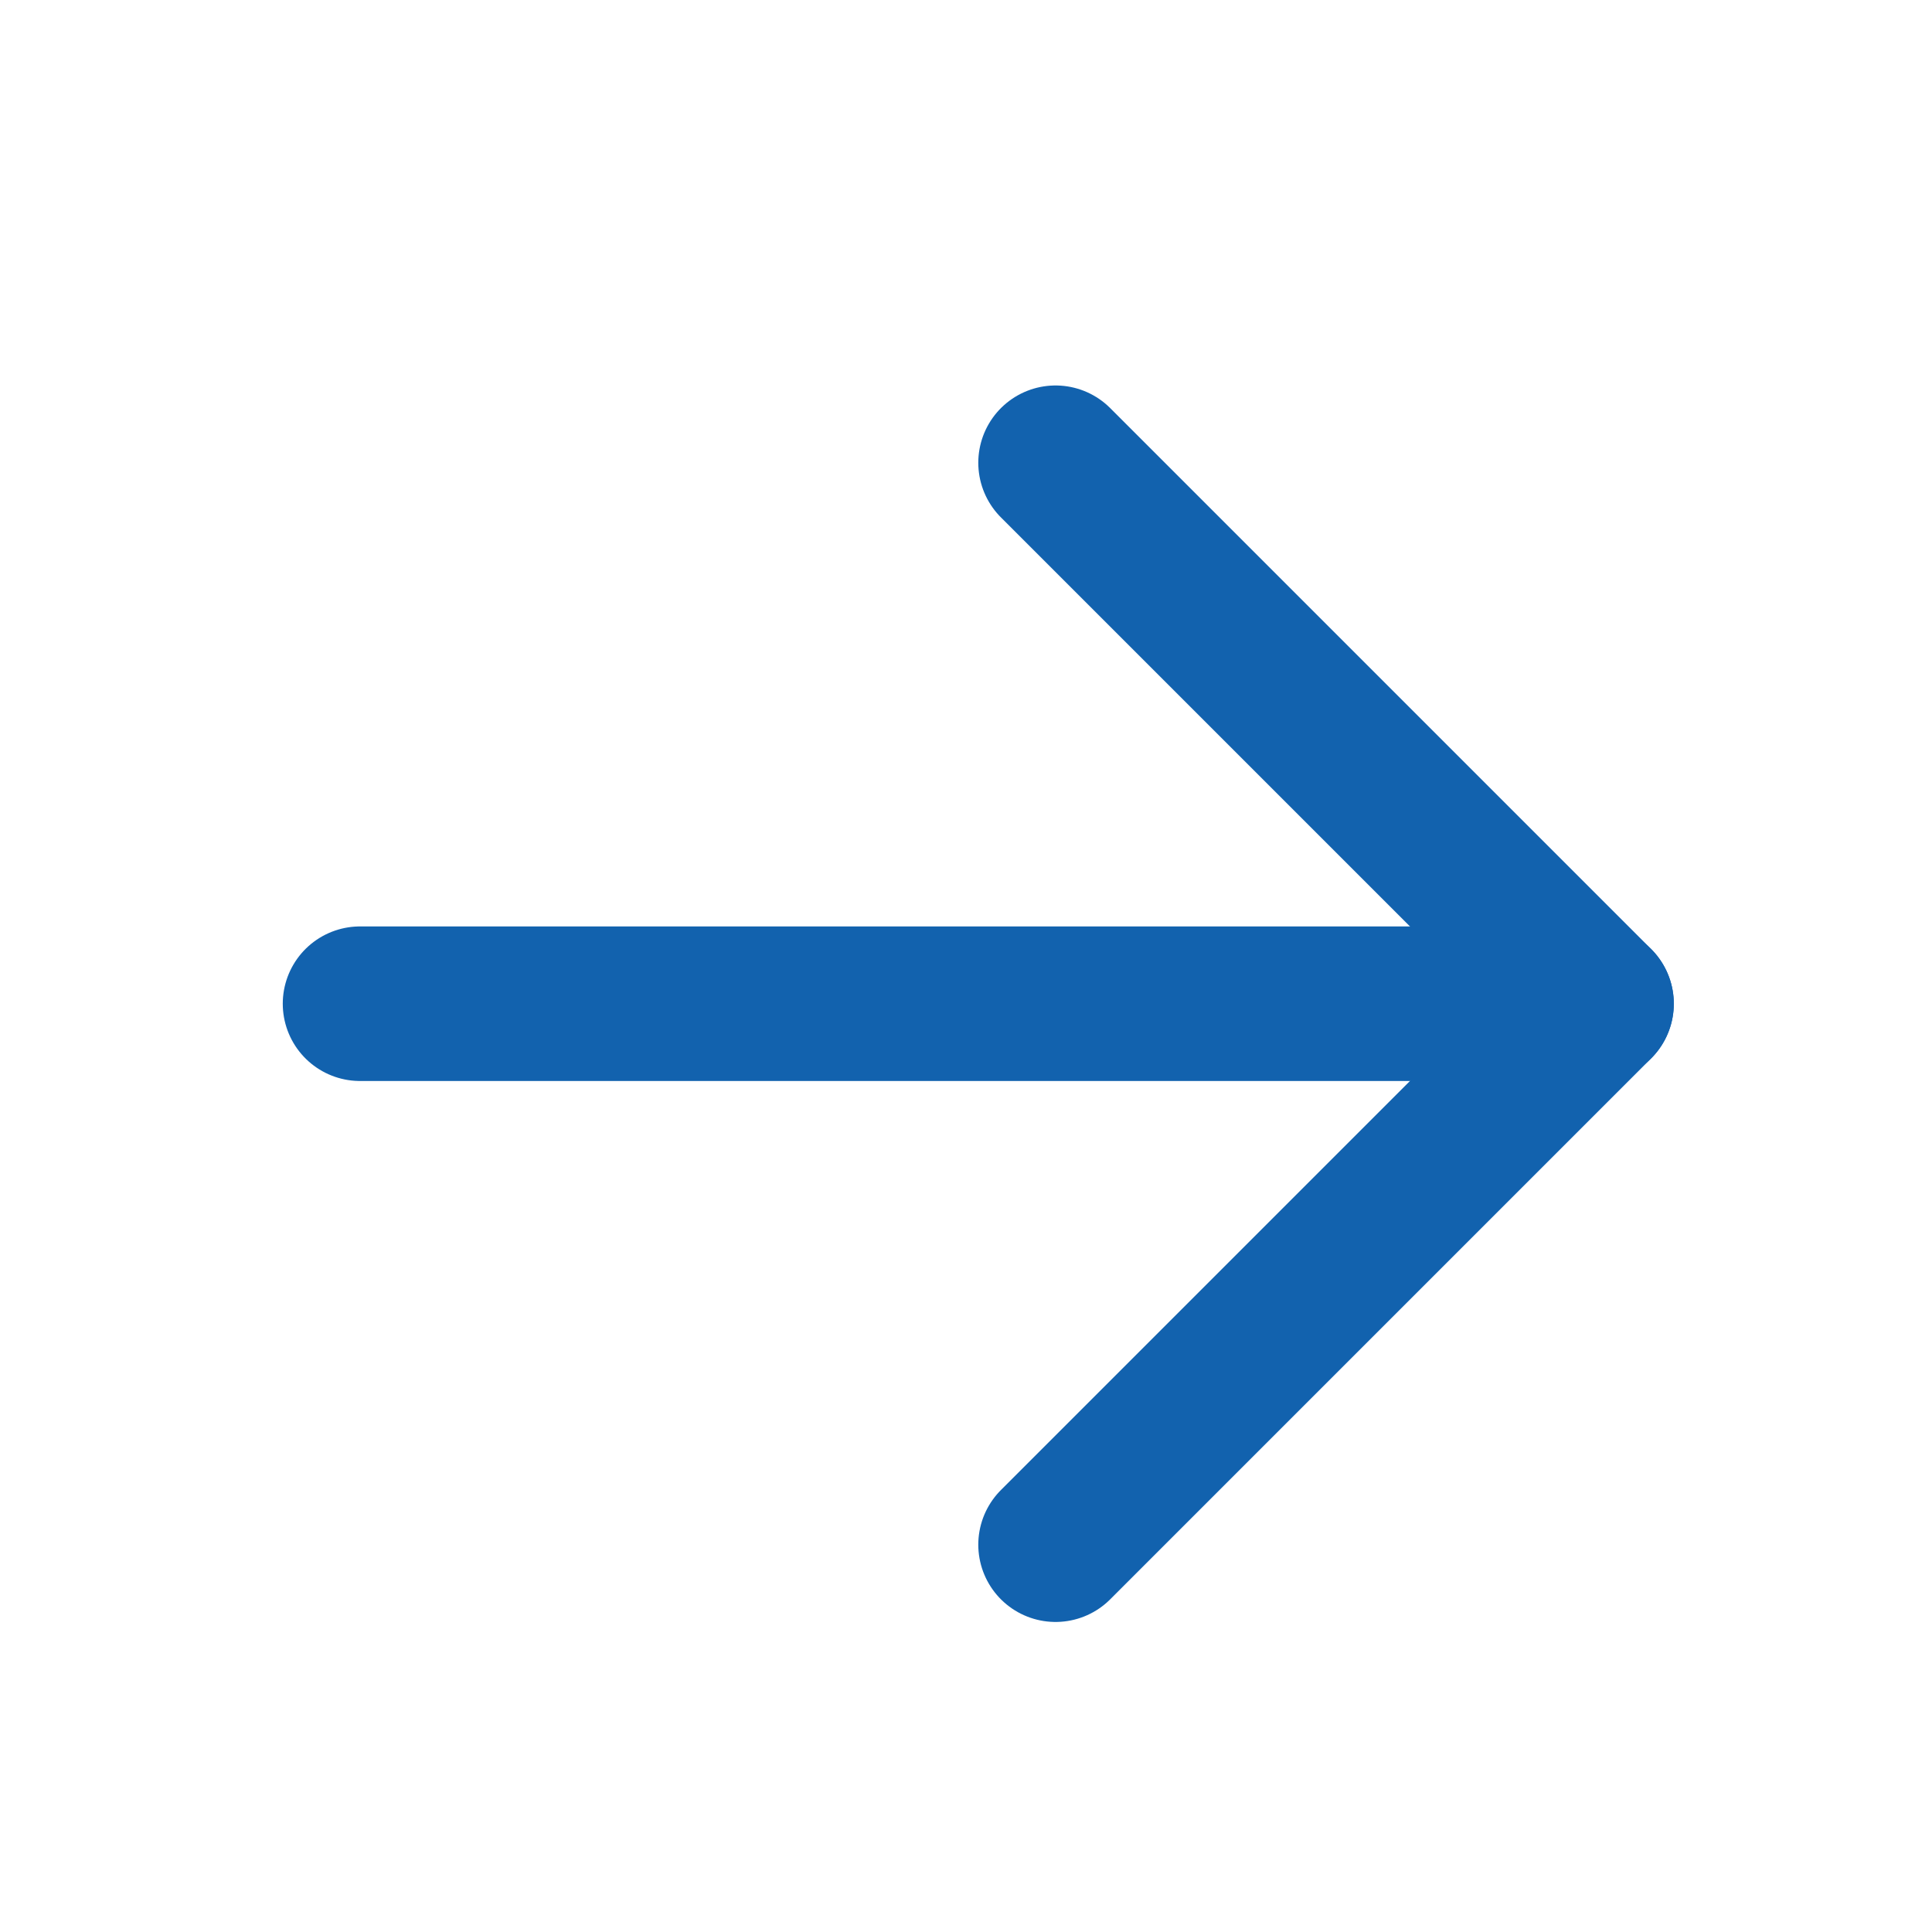
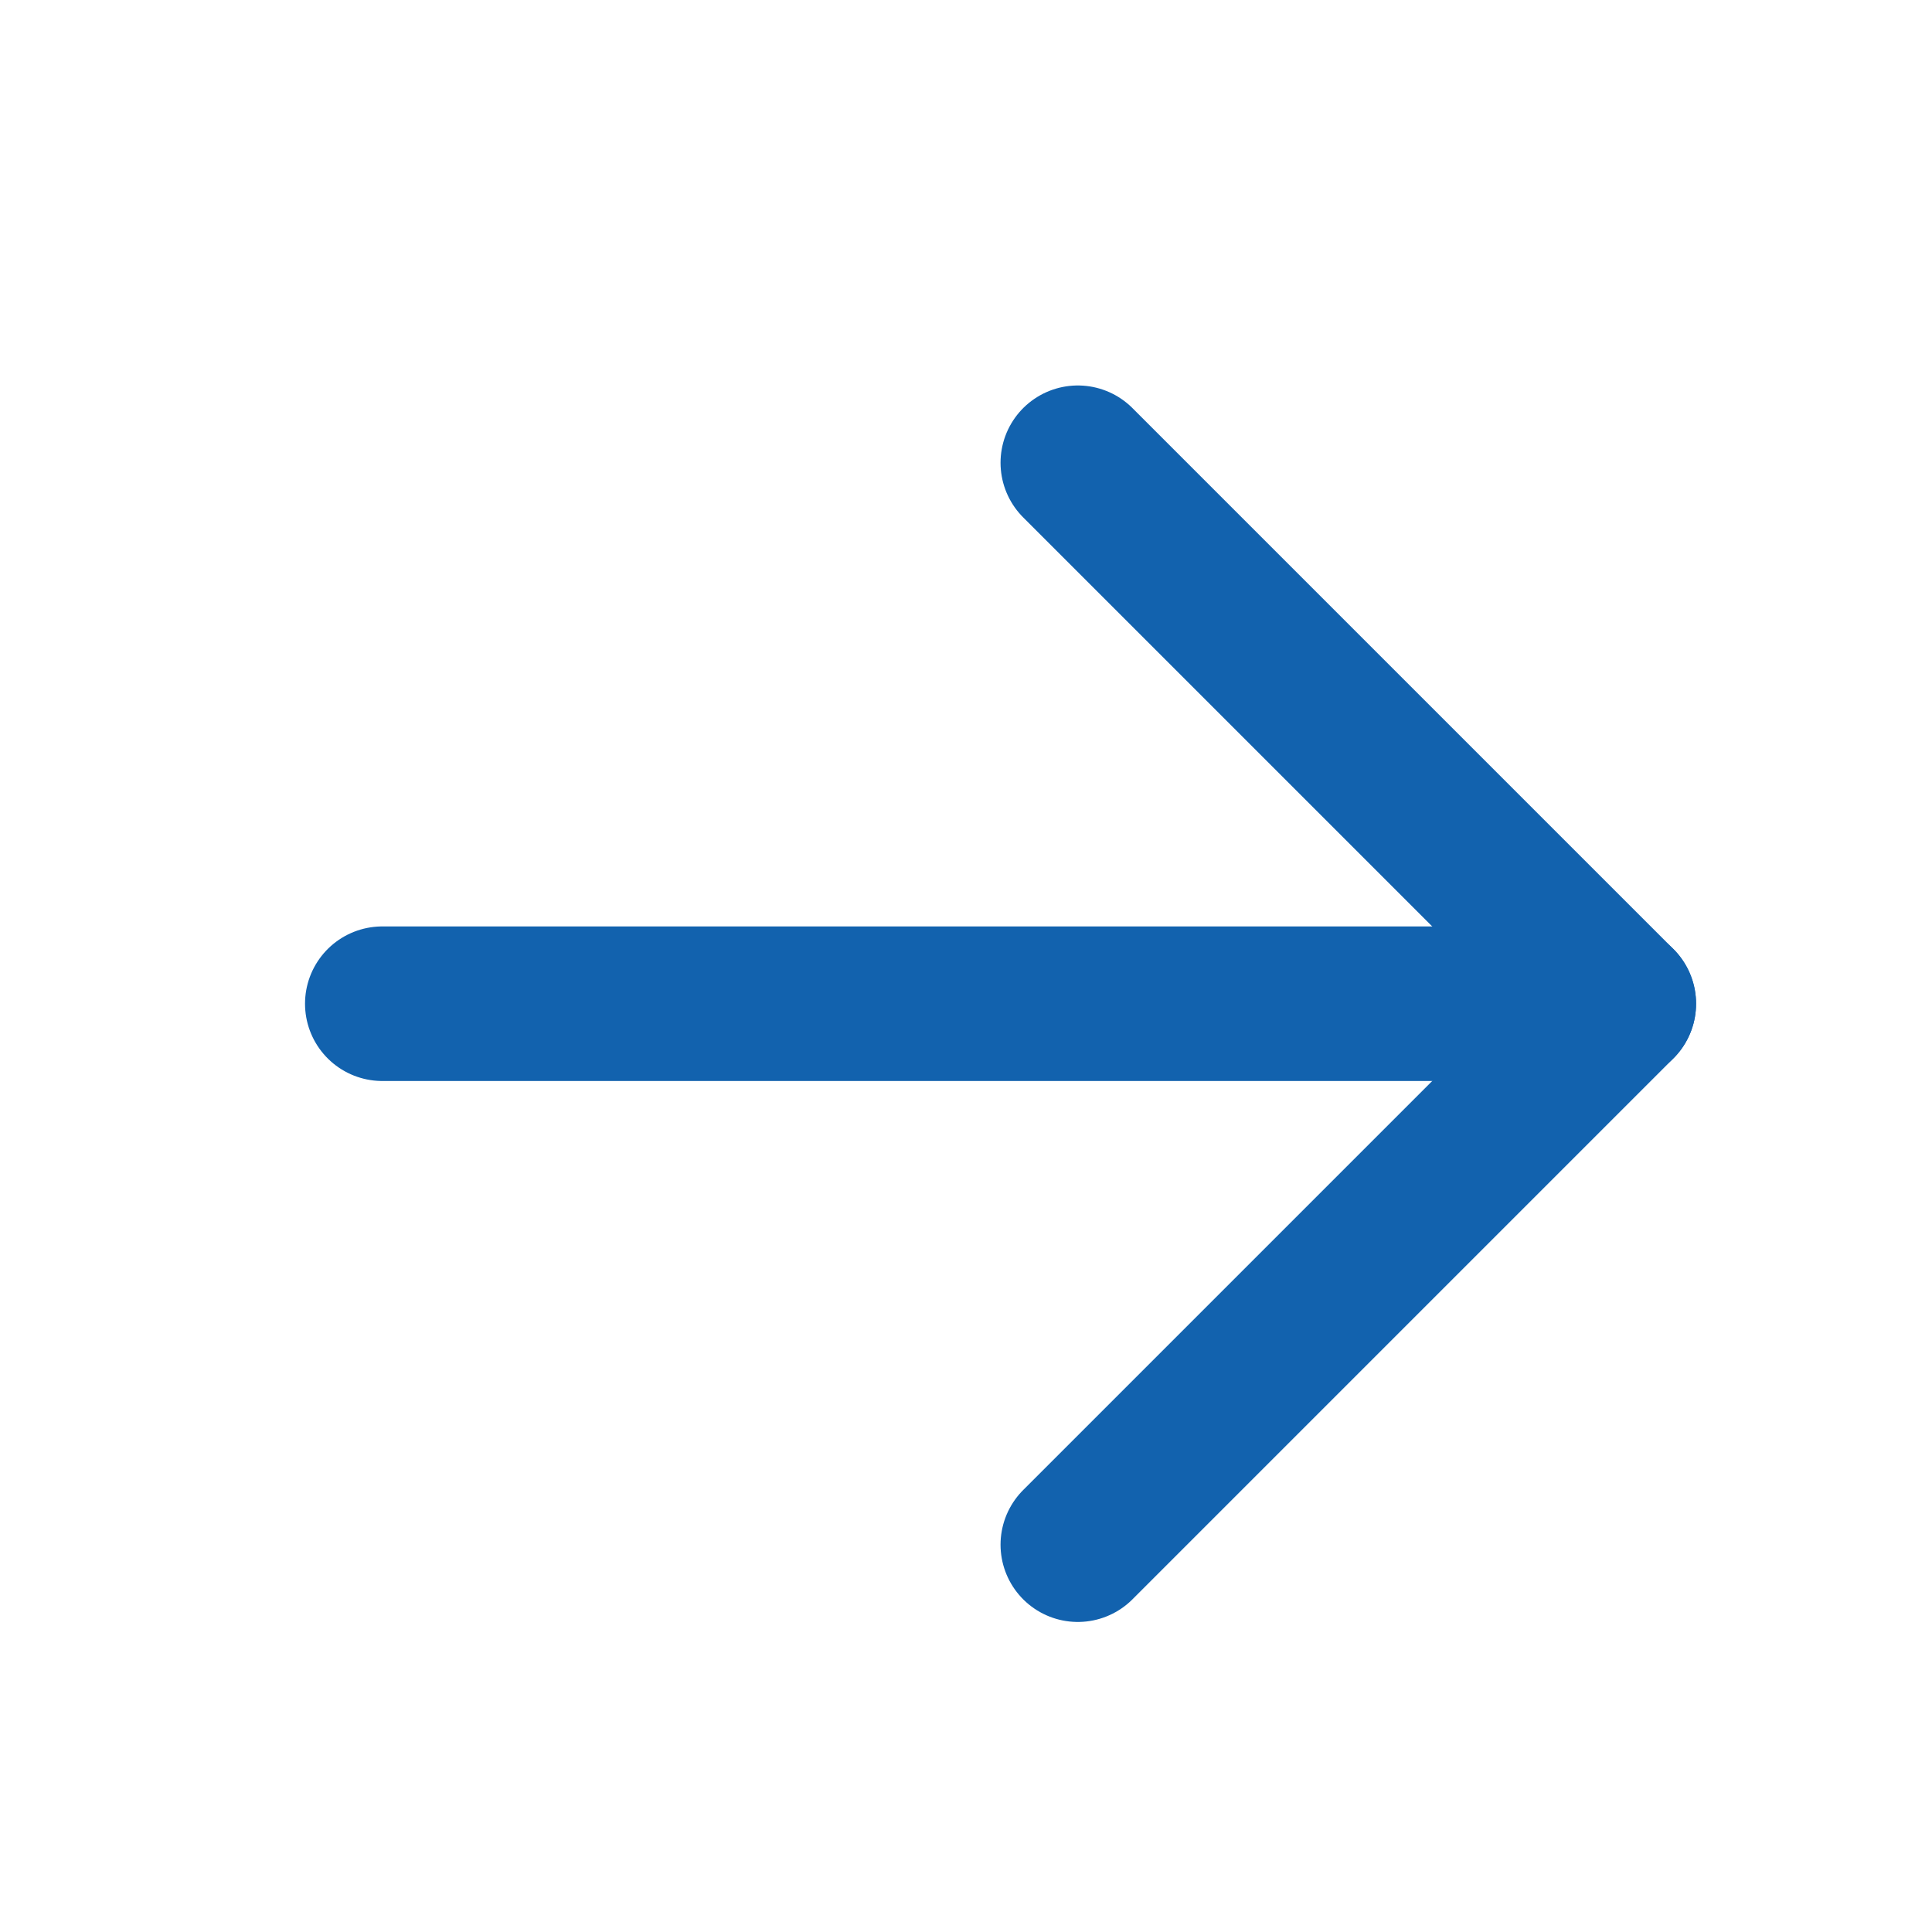
<svg xmlns="http://www.w3.org/2000/svg" width="25" height="25" viewBox="0 0 25 25" fill="none">
-   <path d="M4.659 12.988H20.659" stroke="#1262AE" stroke-width="2" stroke-linecap="round" stroke-linejoin="round" />
-   <path d="M13.659 5.988L20.659 12.988L13.659 19.988" stroke="#1262AE" stroke-width="2" stroke-linecap="round" stroke-linejoin="round" />
+   <path d="M4.947 12.988H20.947" stroke="#1262AE" stroke-width="2" stroke-linecap="round" stroke-linejoin="round" />
+   <path d="M13.947 5.988L20.947 12.988L13.947 19.988" stroke="#1262AE" stroke-width="2" stroke-linecap="round" stroke-linejoin="round" />
</svg>
